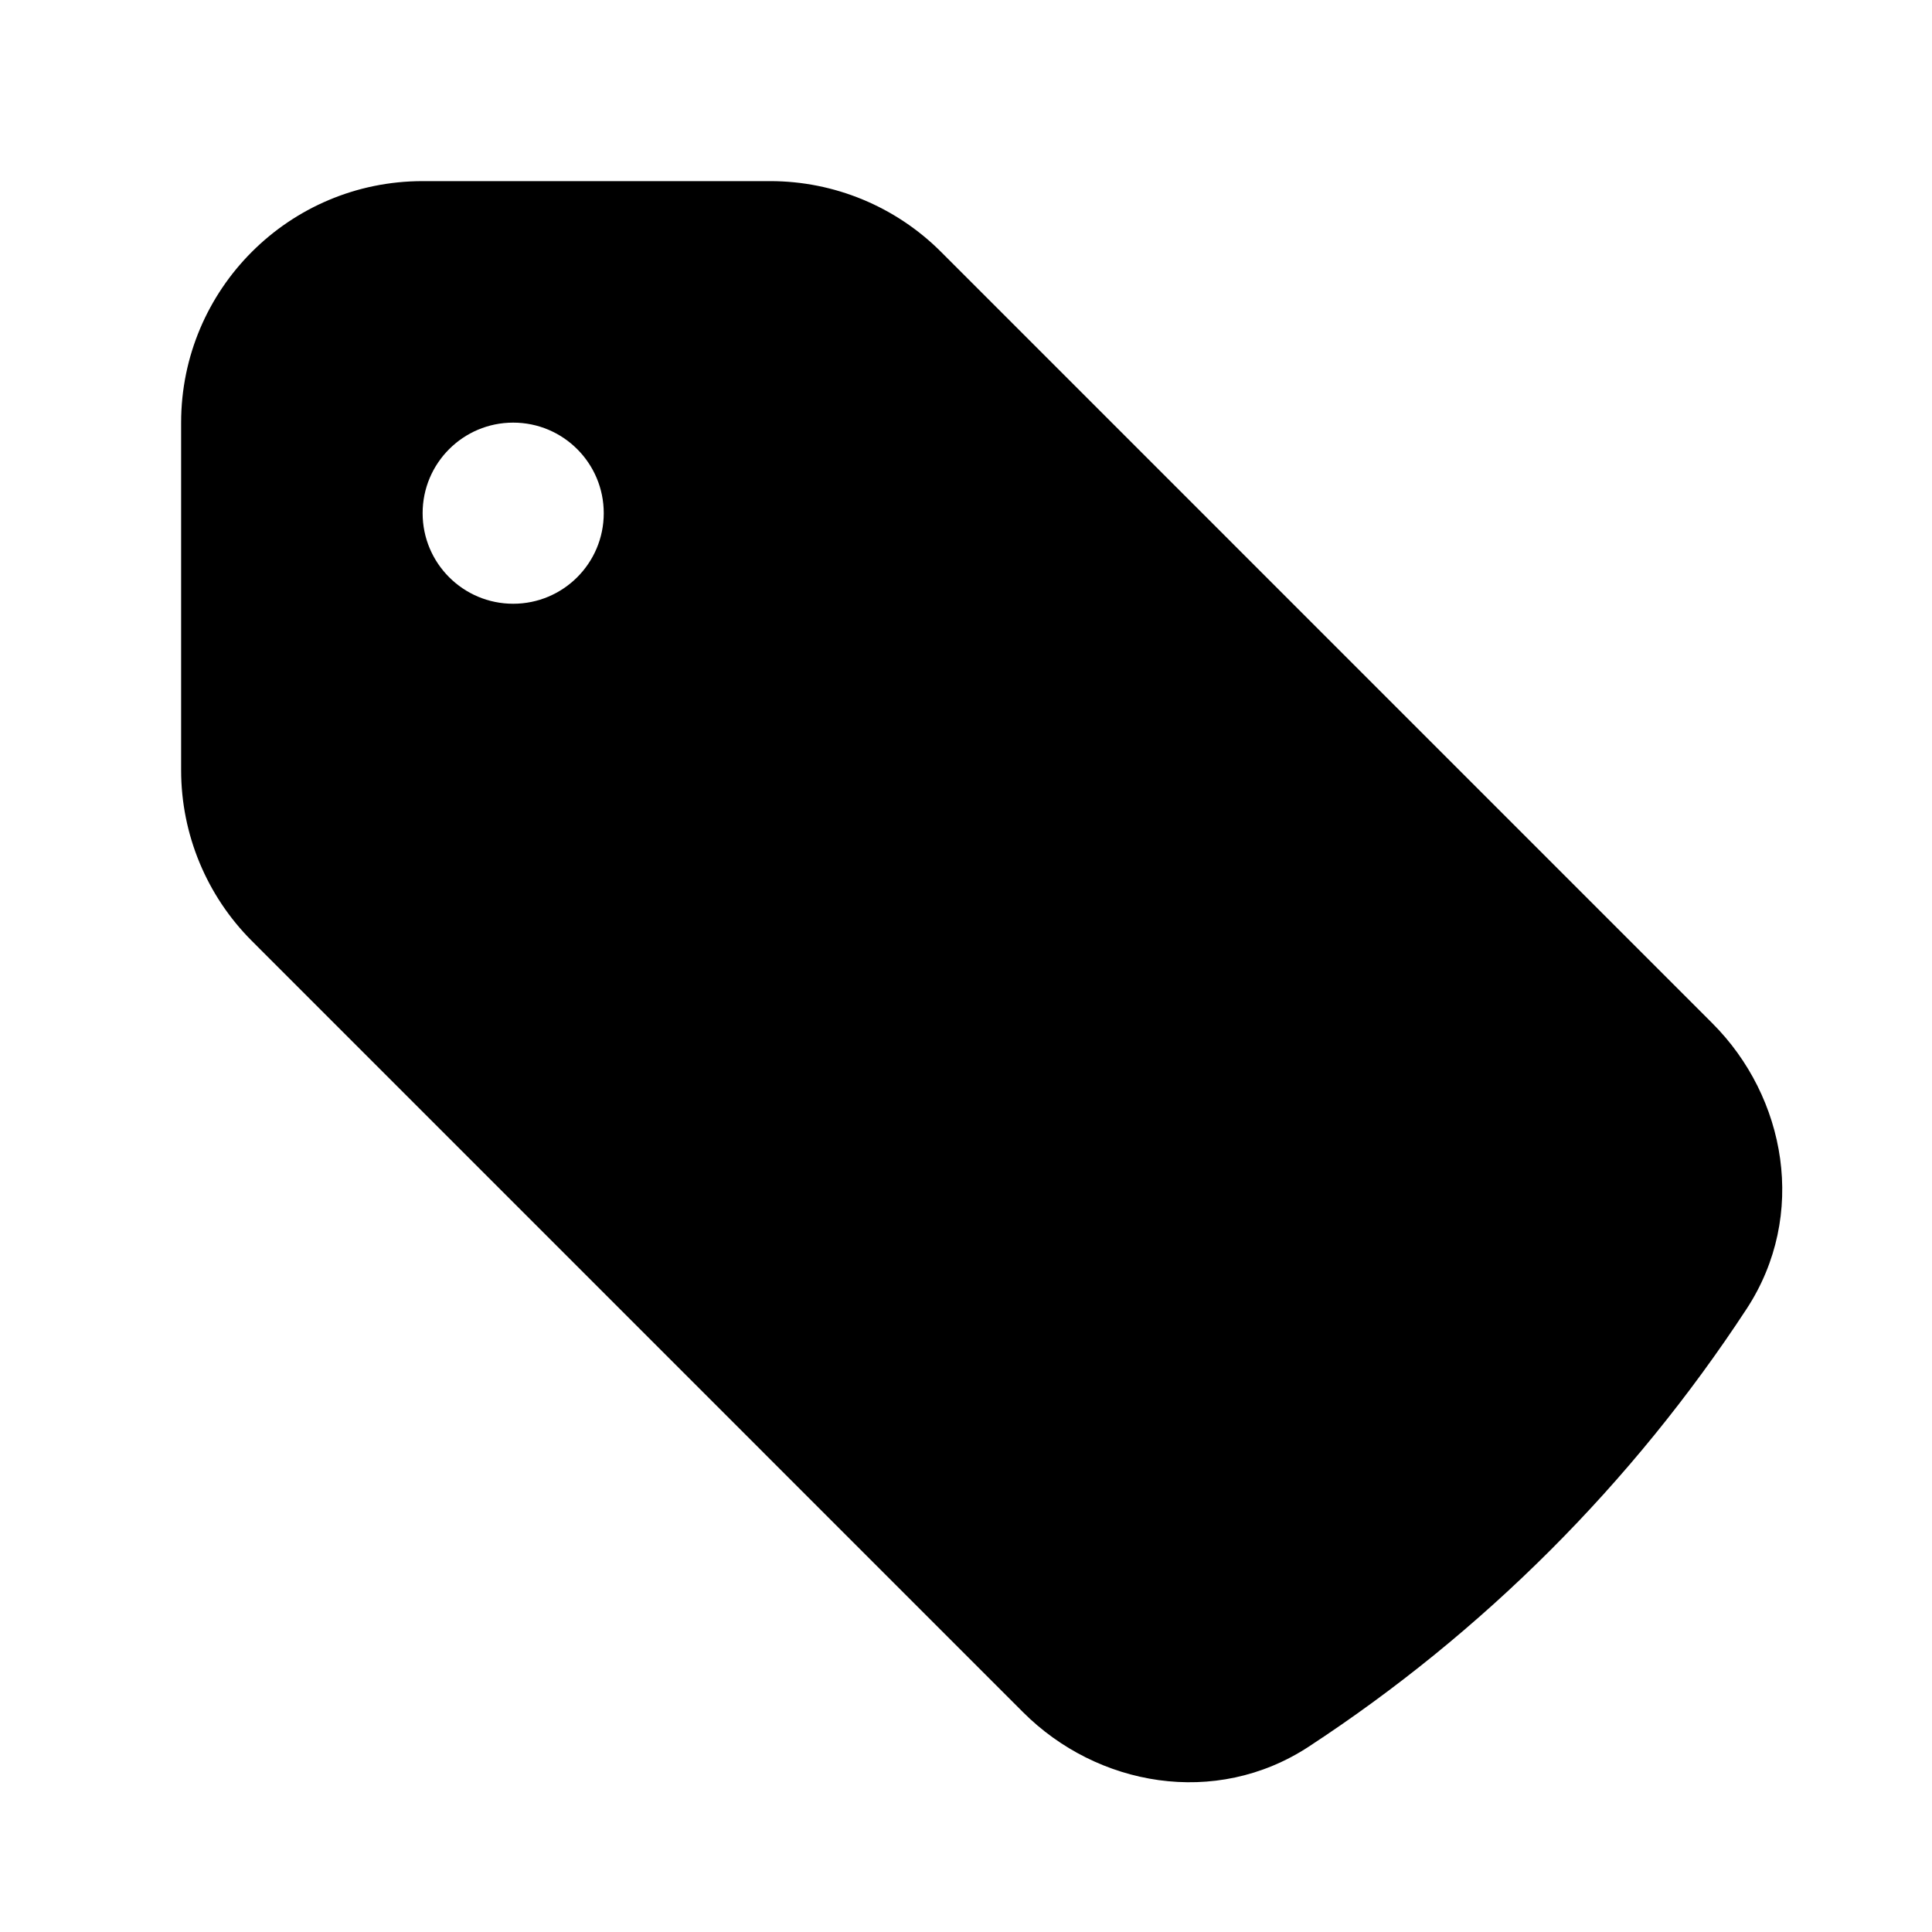
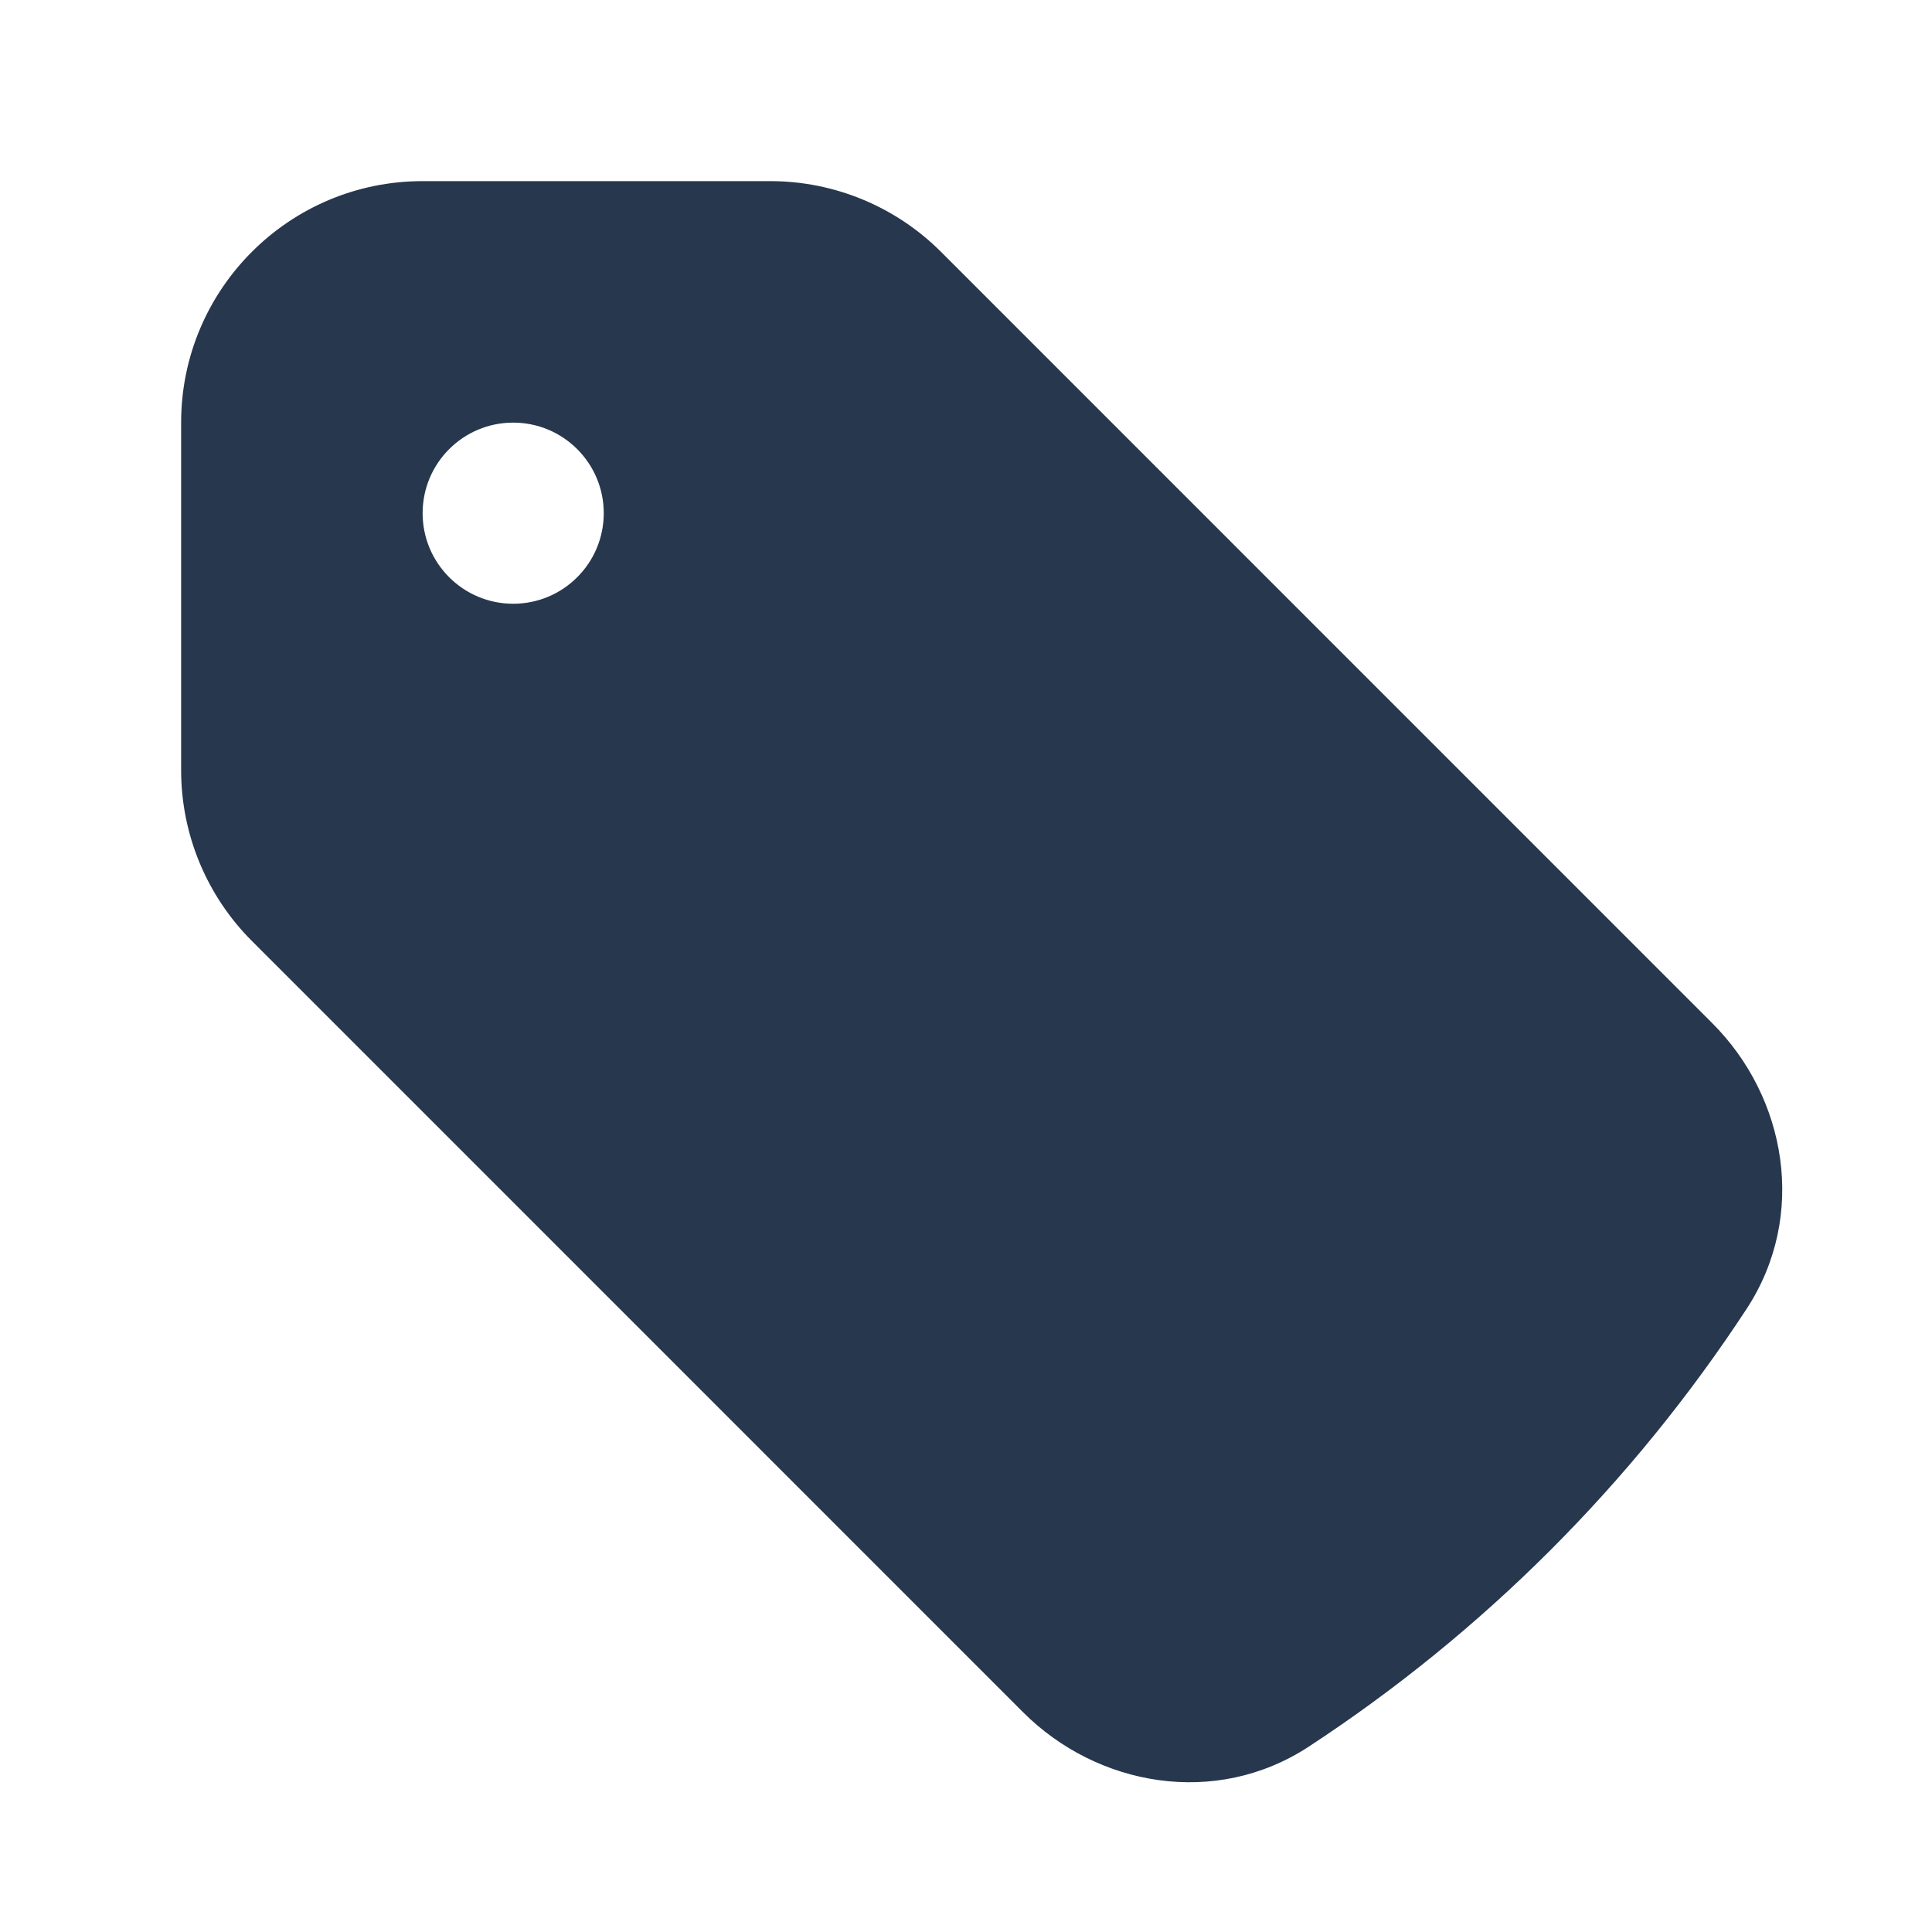
- <svg xmlns="http://www.w3.org/2000/svg" viewBox="0 0 24 24" fill="currentColor" class="w-6 h-6">
+ <svg xmlns="http://www.w3.org/2000/svg" viewBox="0 0 24 24" fill="currentColor" style="fill: #27374D">
  <path fill-rule="evenodd" d="M5.25 2.25a3 3 0 00-3 3v4.318a3 3 0 00.879 2.121l9.58 9.581c.92.92 2.39 1.186 3.548.428a18.849 18.849 0 005.441-5.44c.758-1.16.492-2.629-.428-3.548l-9.58-9.581a3 3 0 00-2.122-.879H5.25zM6.375 7.5a1.125 1.125 0 100-2.25 1.125 1.125 0 000 2.25z" clip-rule="evenodd" />
</svg>
